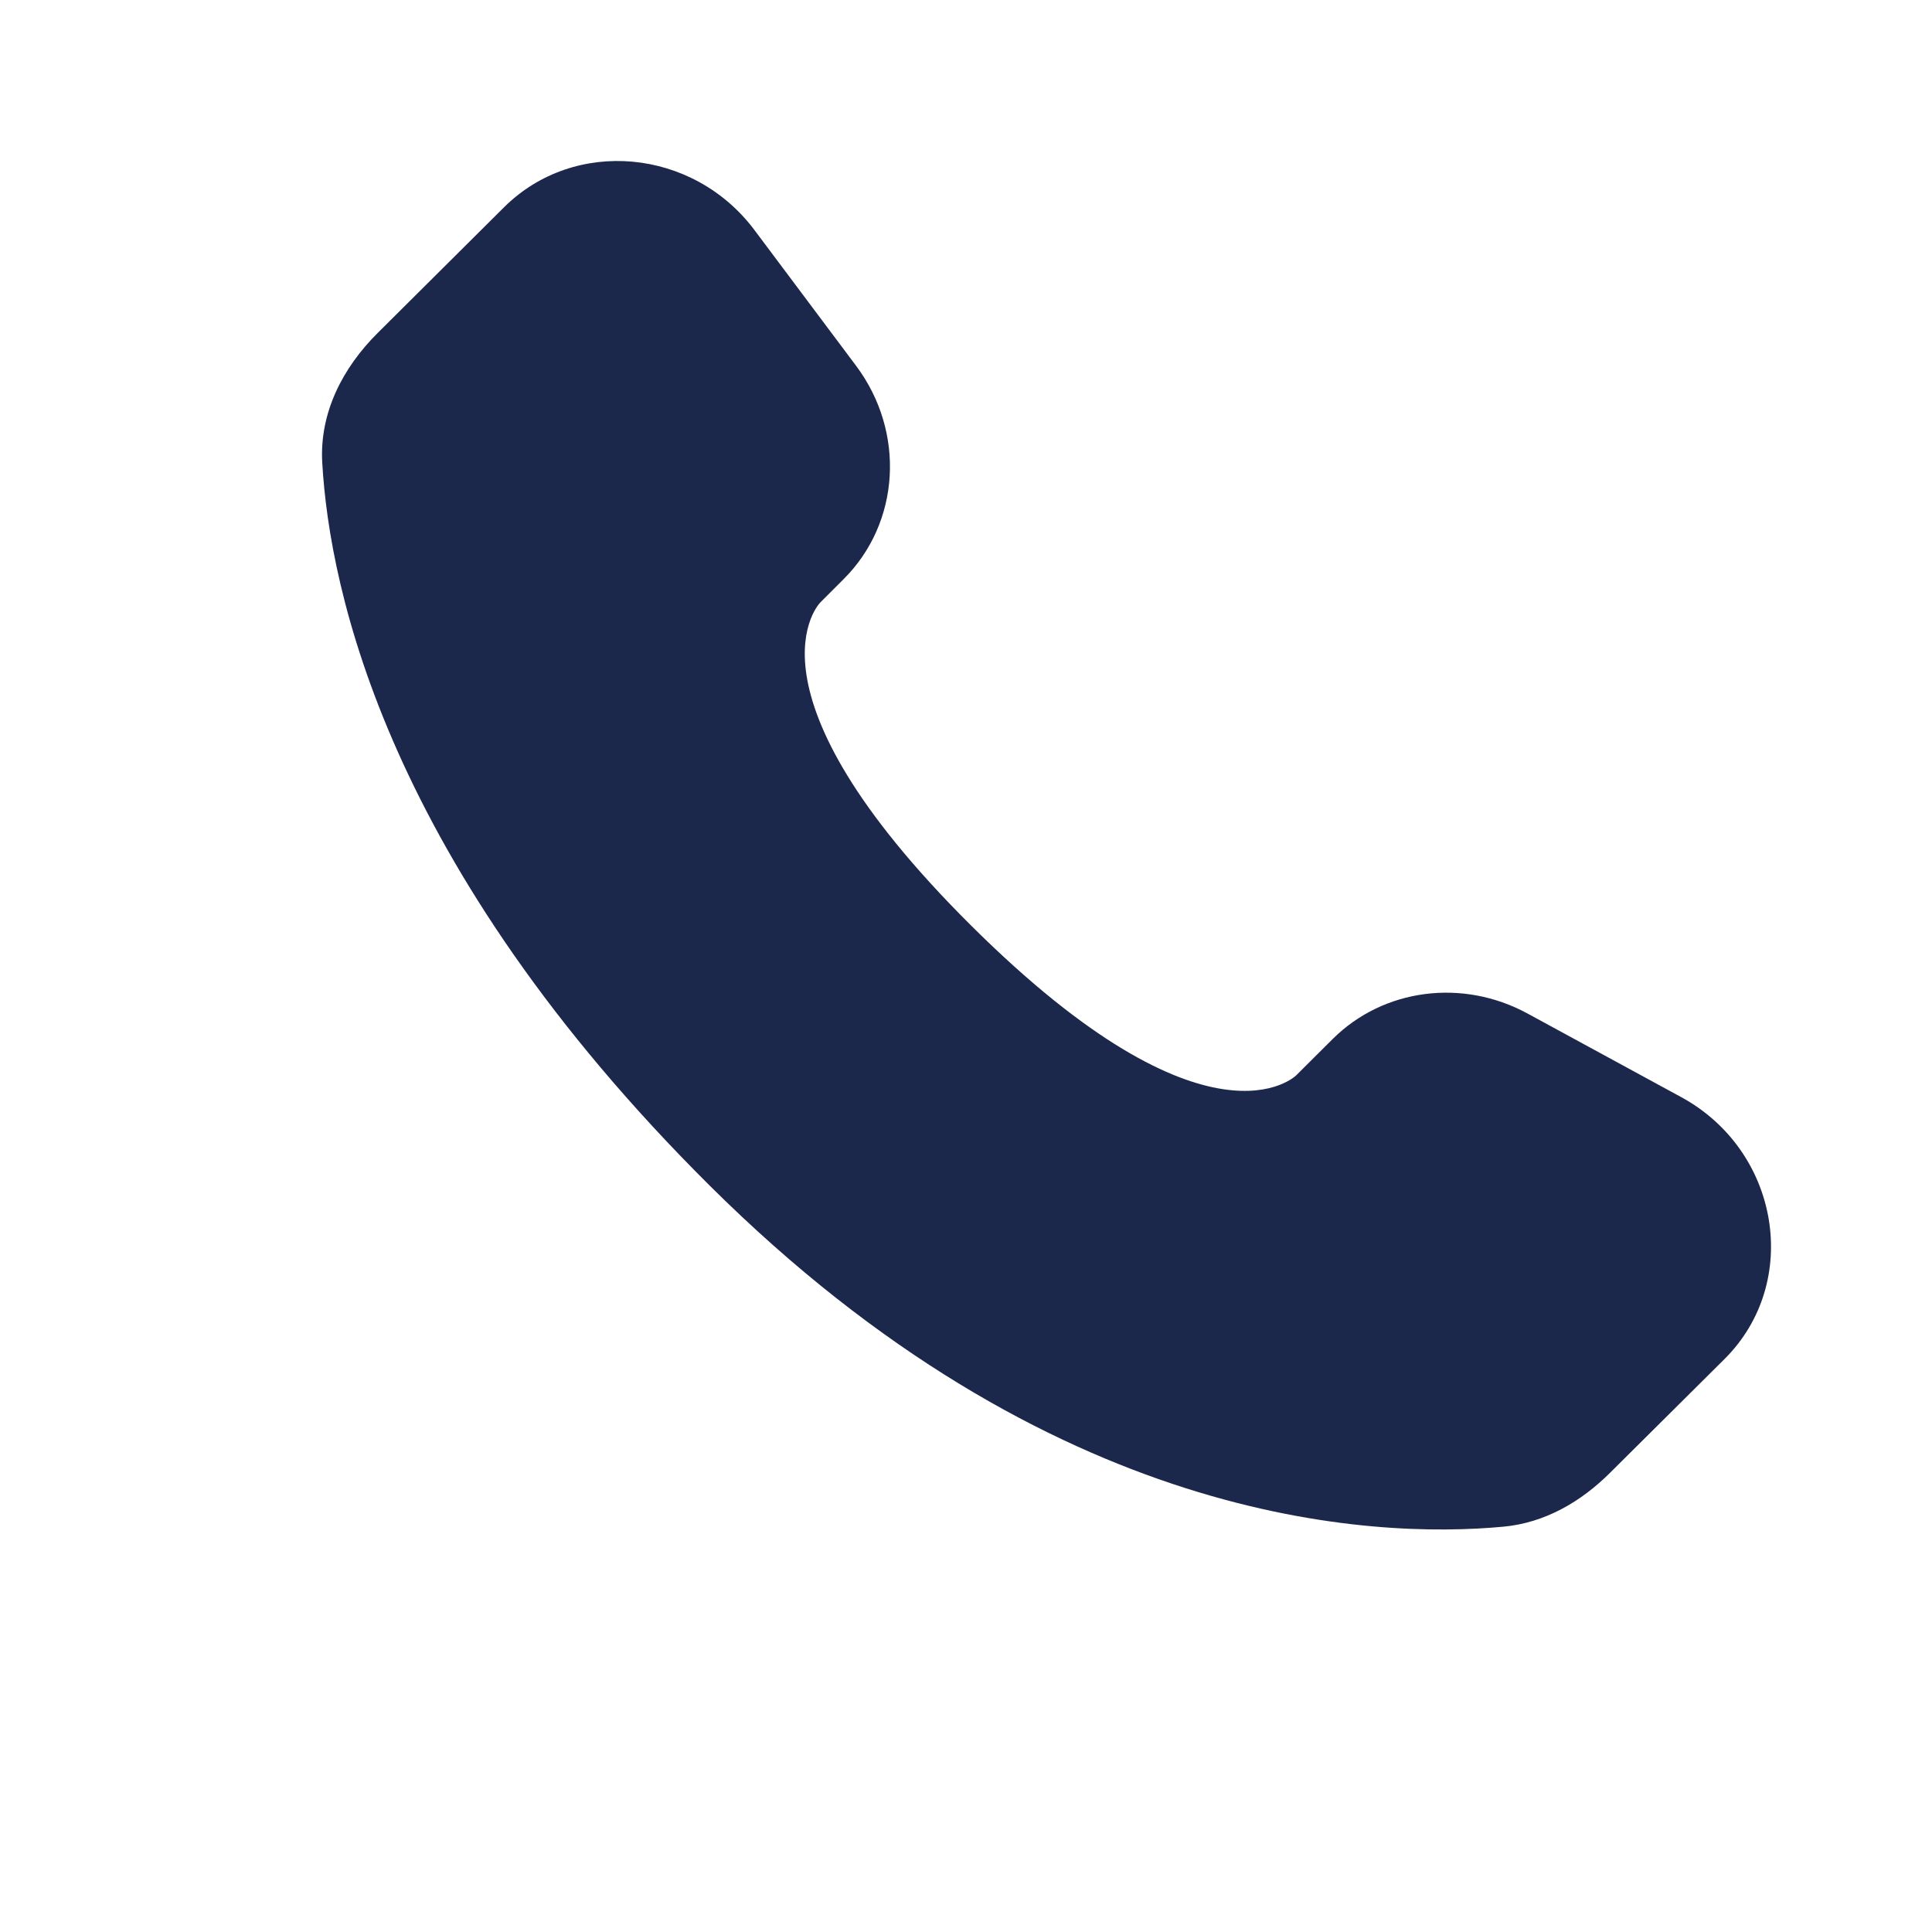
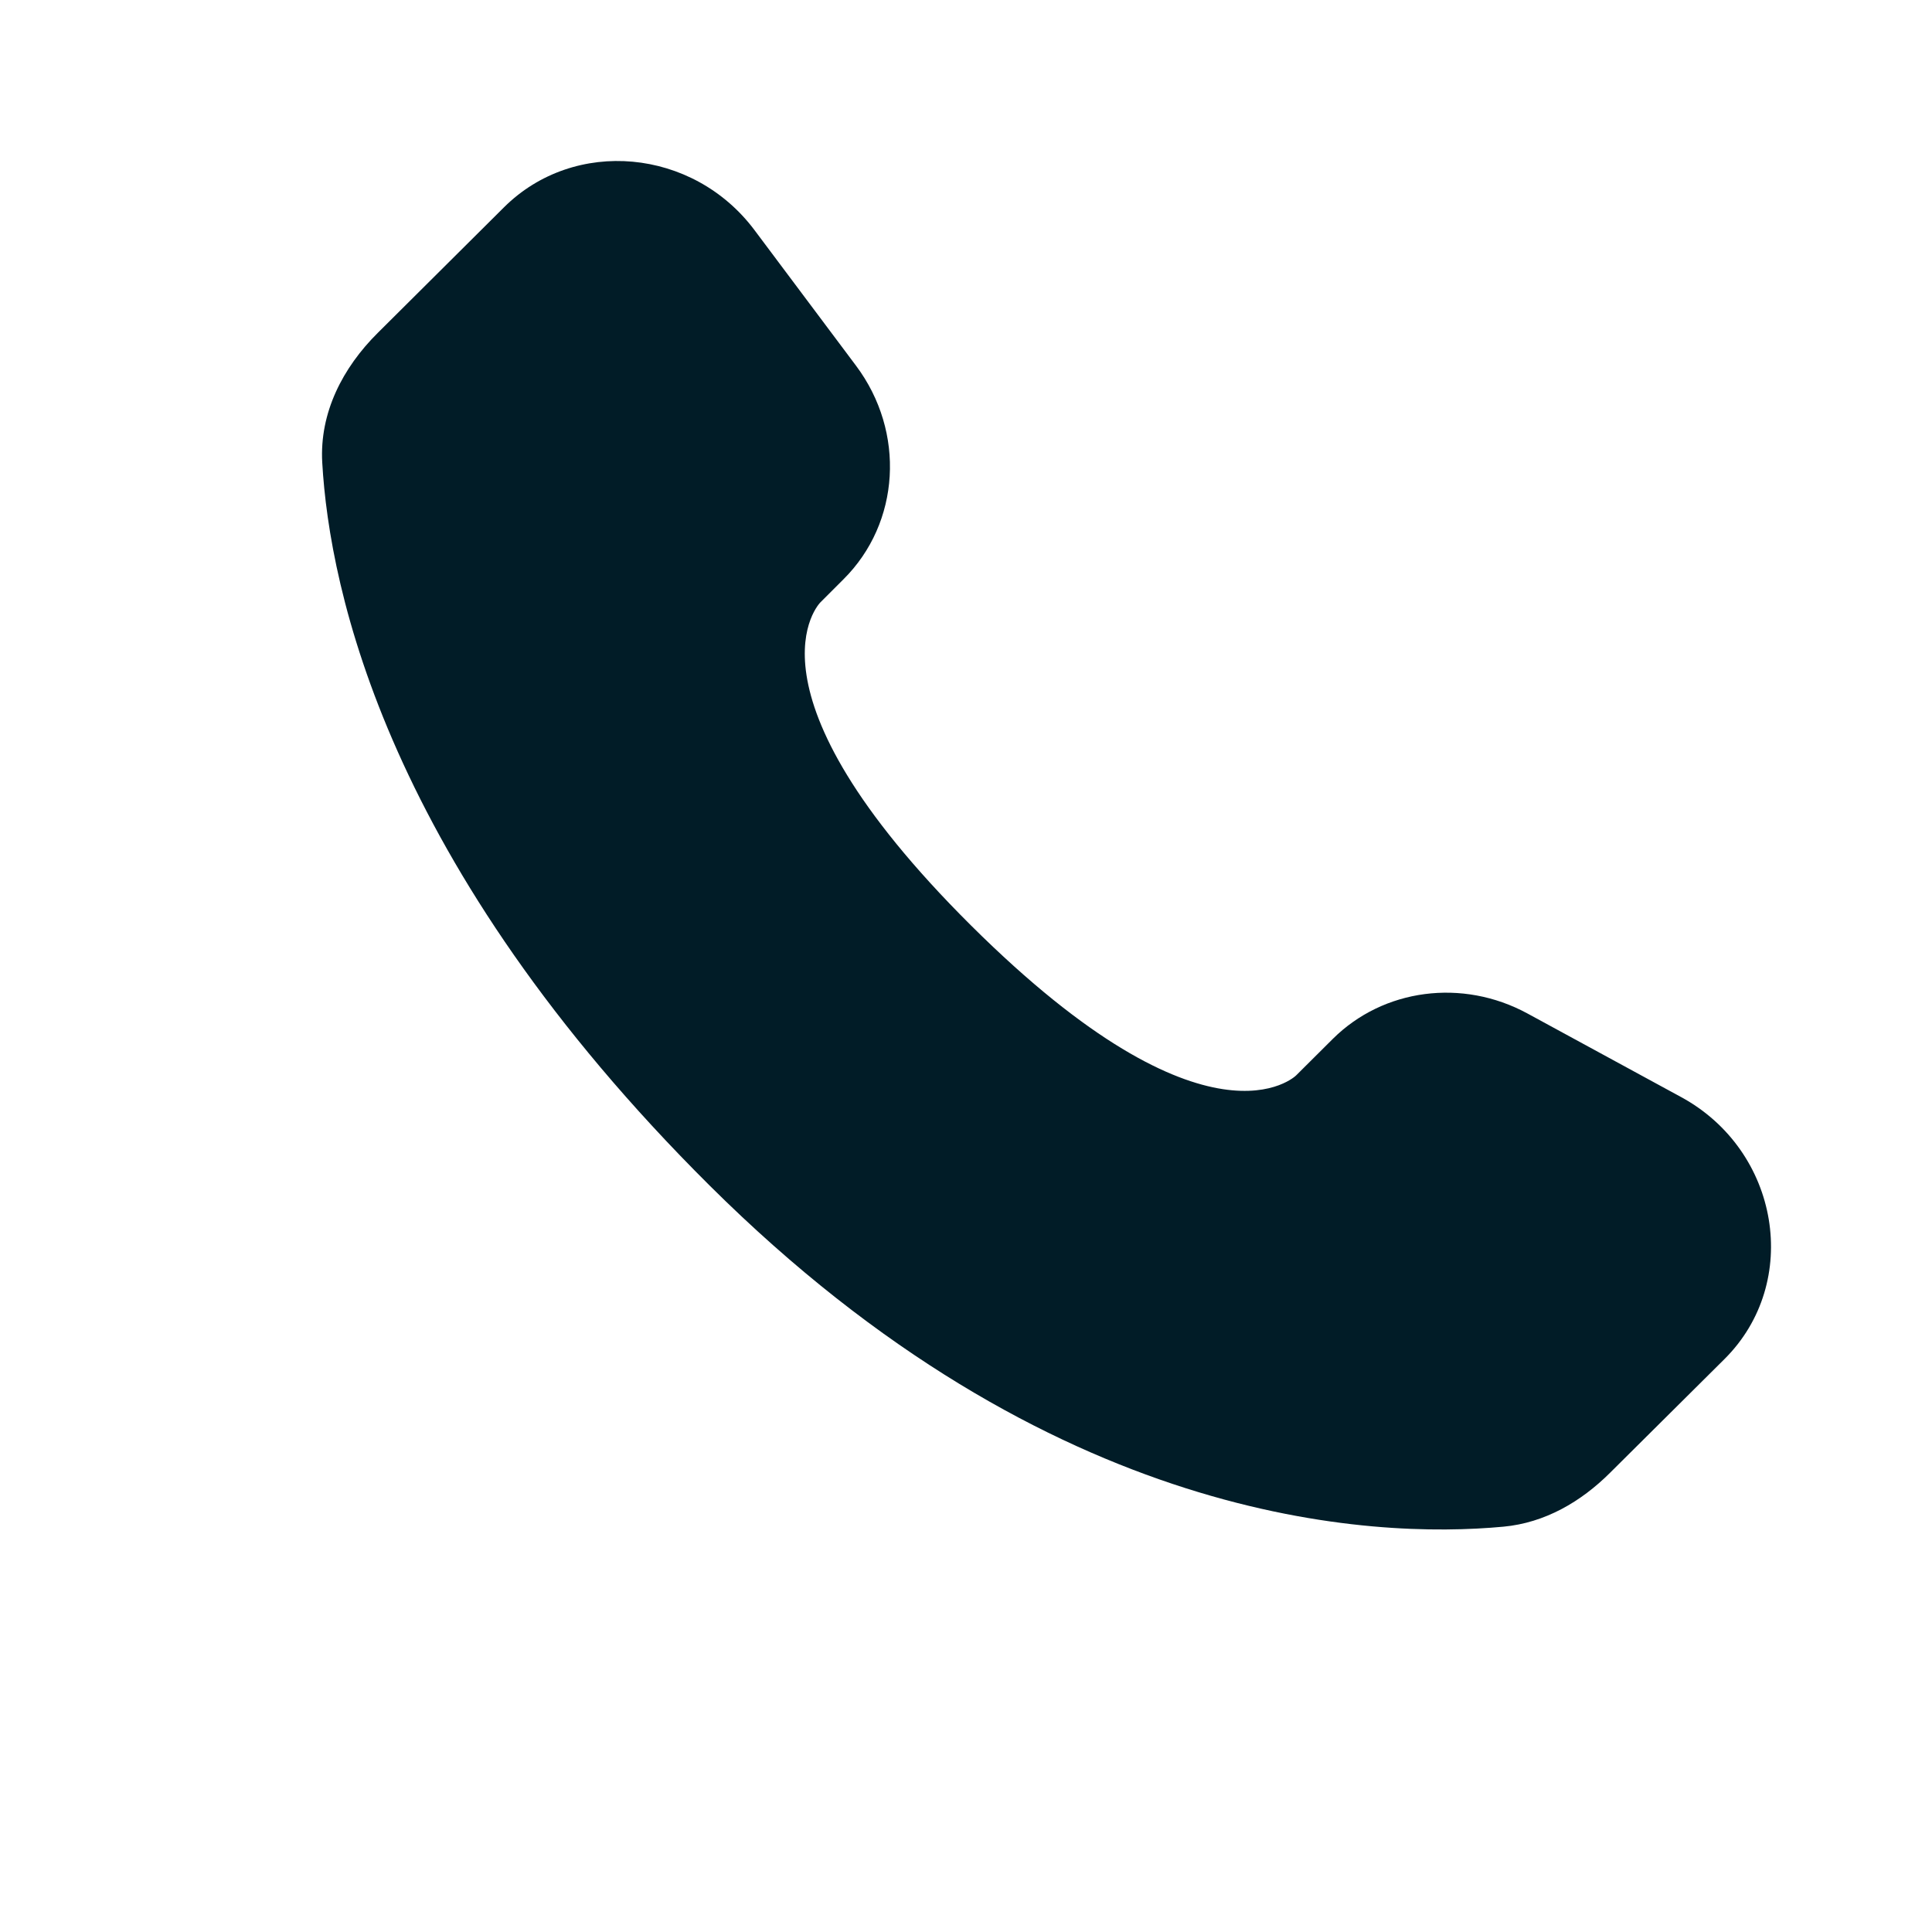
<svg xmlns="http://www.w3.org/2000/svg" width="800px" height="800px" viewBox="0 0 24 24" fill="none">
-   <path d="M16.556 12.906L16.101 13.359C16.101 13.359 15.018 14.435 12.063 11.497C9.108 8.559 10.191 7.483 10.191 7.483L10.477 7.197C11.184 6.495 11.251 5.367 10.634 4.543L9.373 2.859C8.61 1.84 7.136 1.705 6.261 2.575L4.692 4.136C4.258 4.567 3.968 5.126 4.003 5.746C4.093 7.332 4.811 10.745 8.815 14.727C13.062 18.949 17.047 19.117 18.676 18.965C19.192 18.917 19.64 18.655 20.001 18.295L21.422 16.883C22.381 15.93 22.11 14.295 20.883 13.628L18.973 12.589C18.167 12.152 17.186 12.28 16.556 12.906Z" fill="#1C274C" />
+   <path d="M16.556 12.906L16.101 13.359C16.101 13.359 15.018 14.435 12.063 11.497C9.108 8.559 10.191 7.483 10.191 7.483L10.477 7.197C11.184 6.495 11.251 5.367 10.634 4.543L9.373 2.859C8.61 1.84 7.136 1.705 6.261 2.575L4.692 4.136C4.258 4.567 3.968 5.126 4.003 5.746C4.093 7.332 4.811 10.745 8.815 14.727C13.062 18.949 17.047 19.117 18.676 18.965C19.192 18.917 19.64 18.655 20.001 18.295L21.422 16.883C22.381 15.93 22.11 14.295 20.883 13.628L18.973 12.589C18.167 12.152 17.186 12.28 16.556 12.906Z" fill="#011c27ff" />
</svg>
